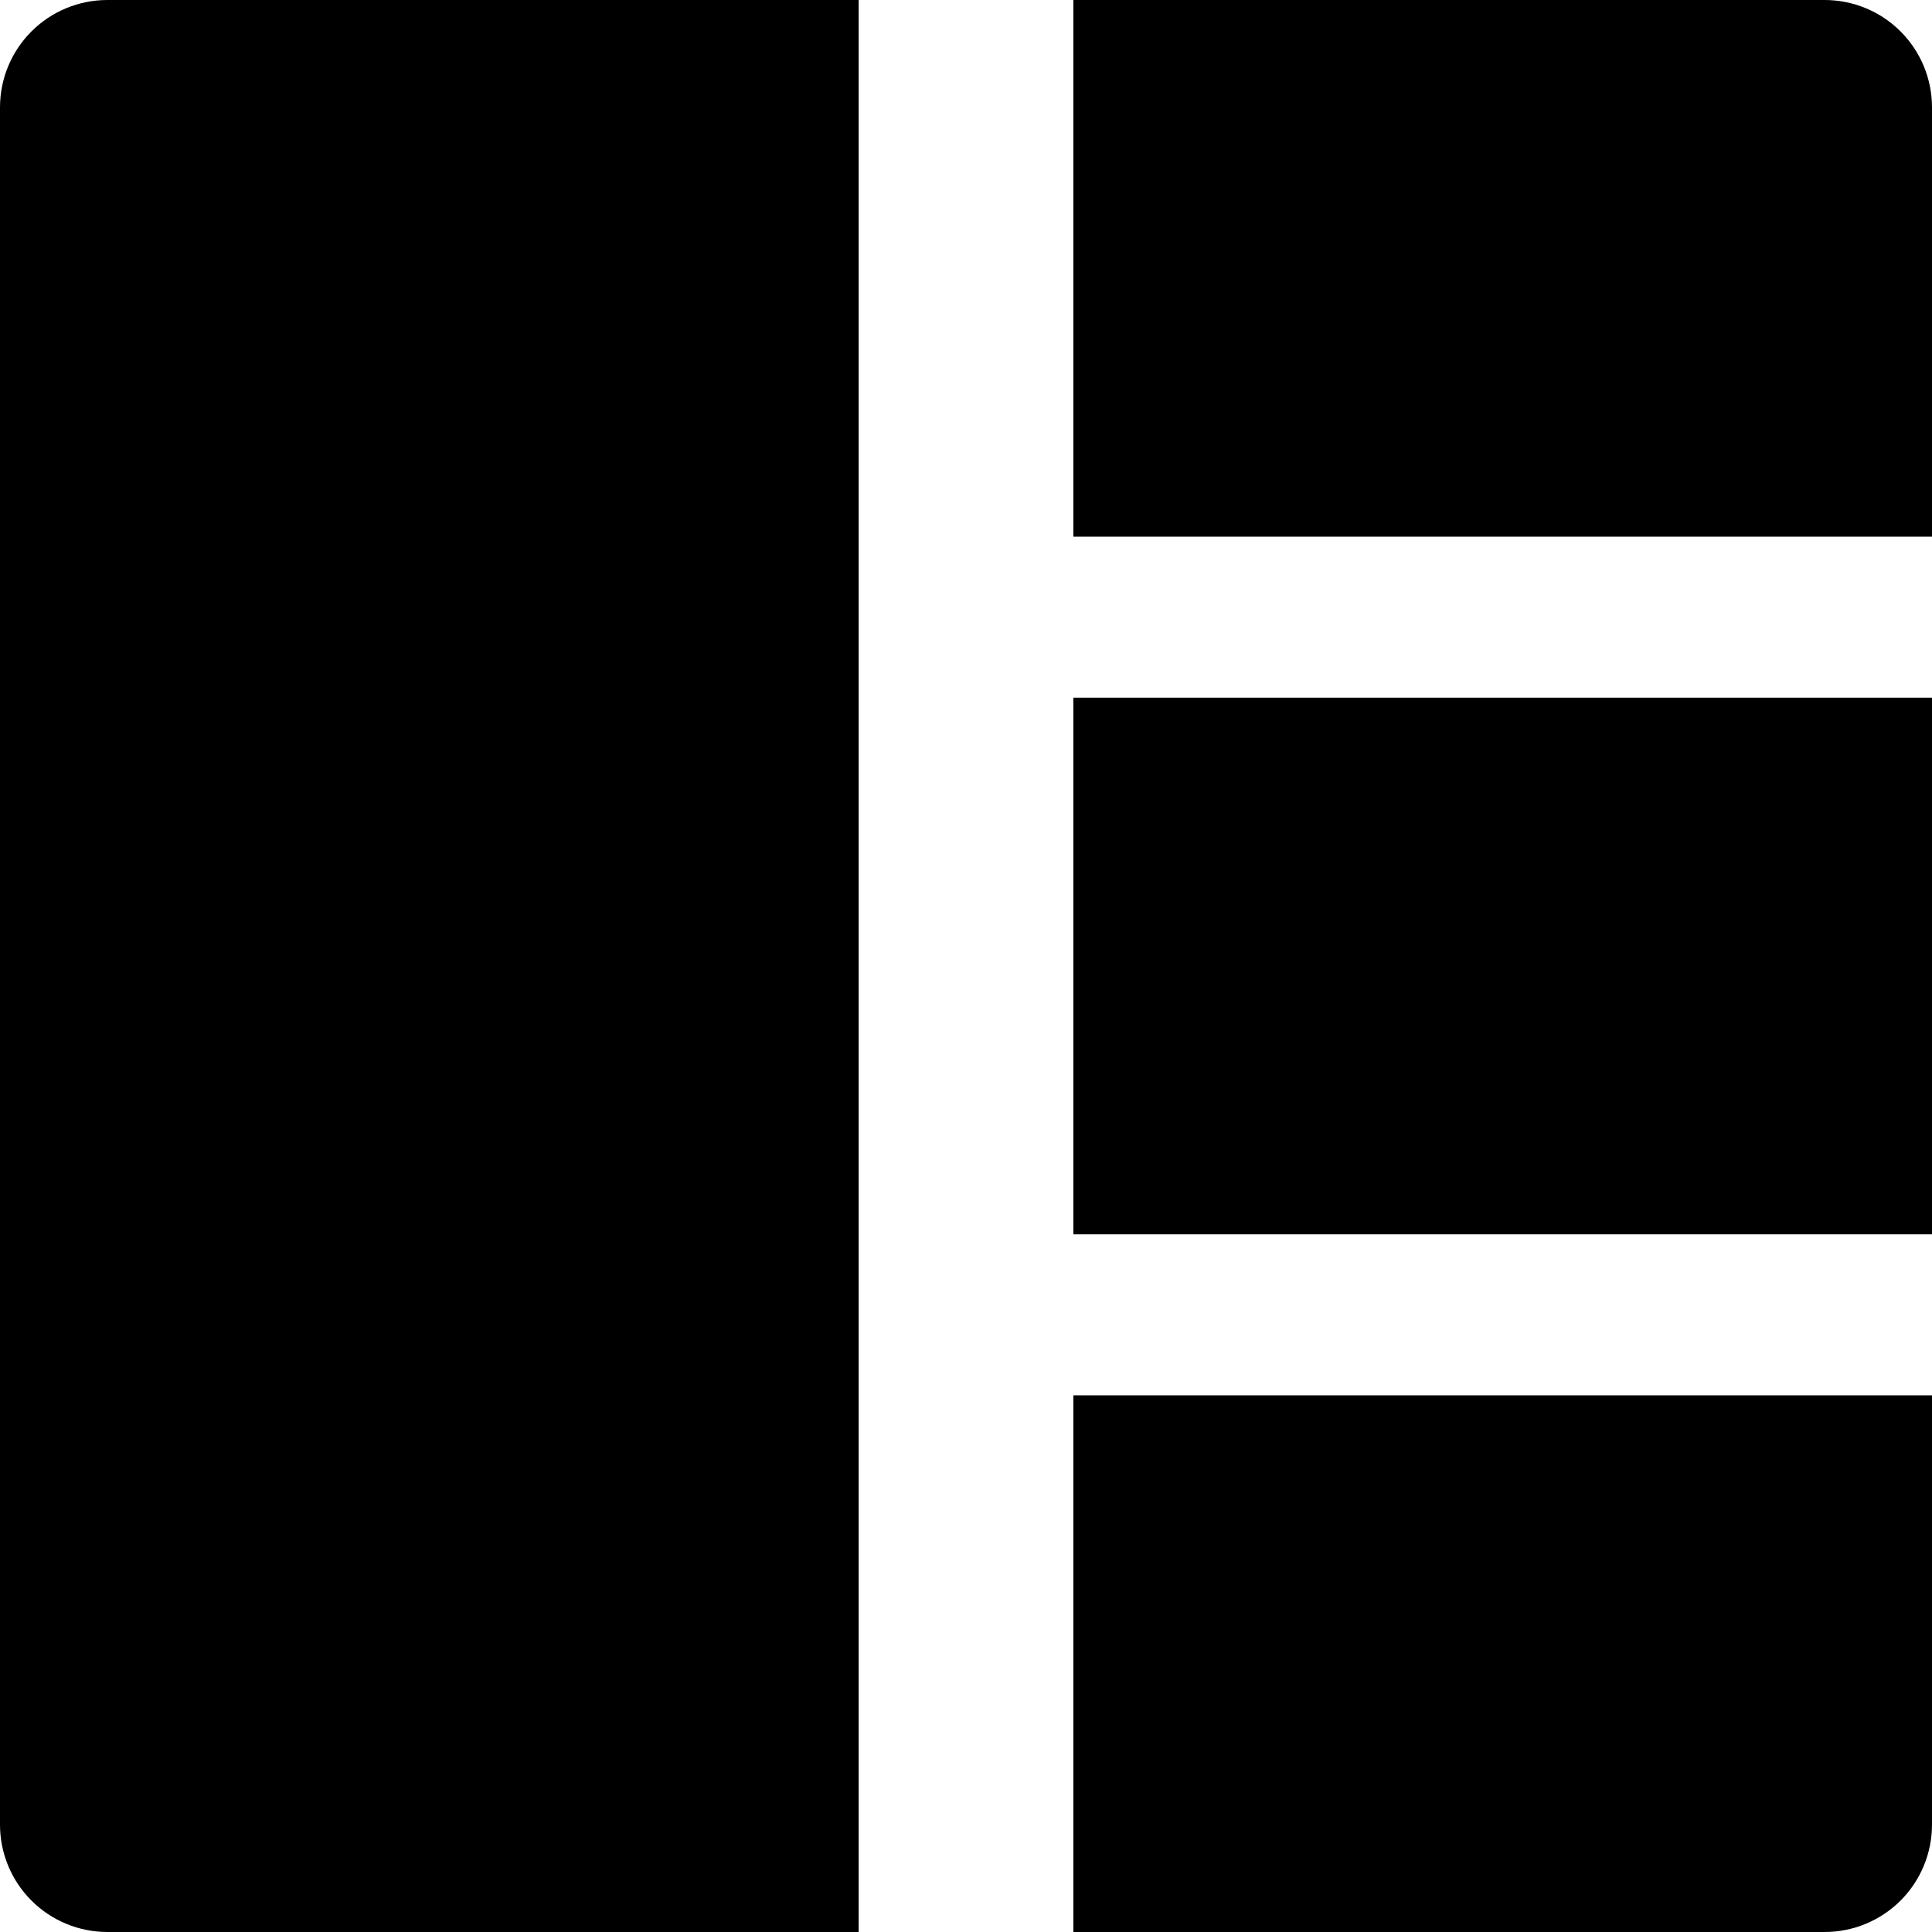
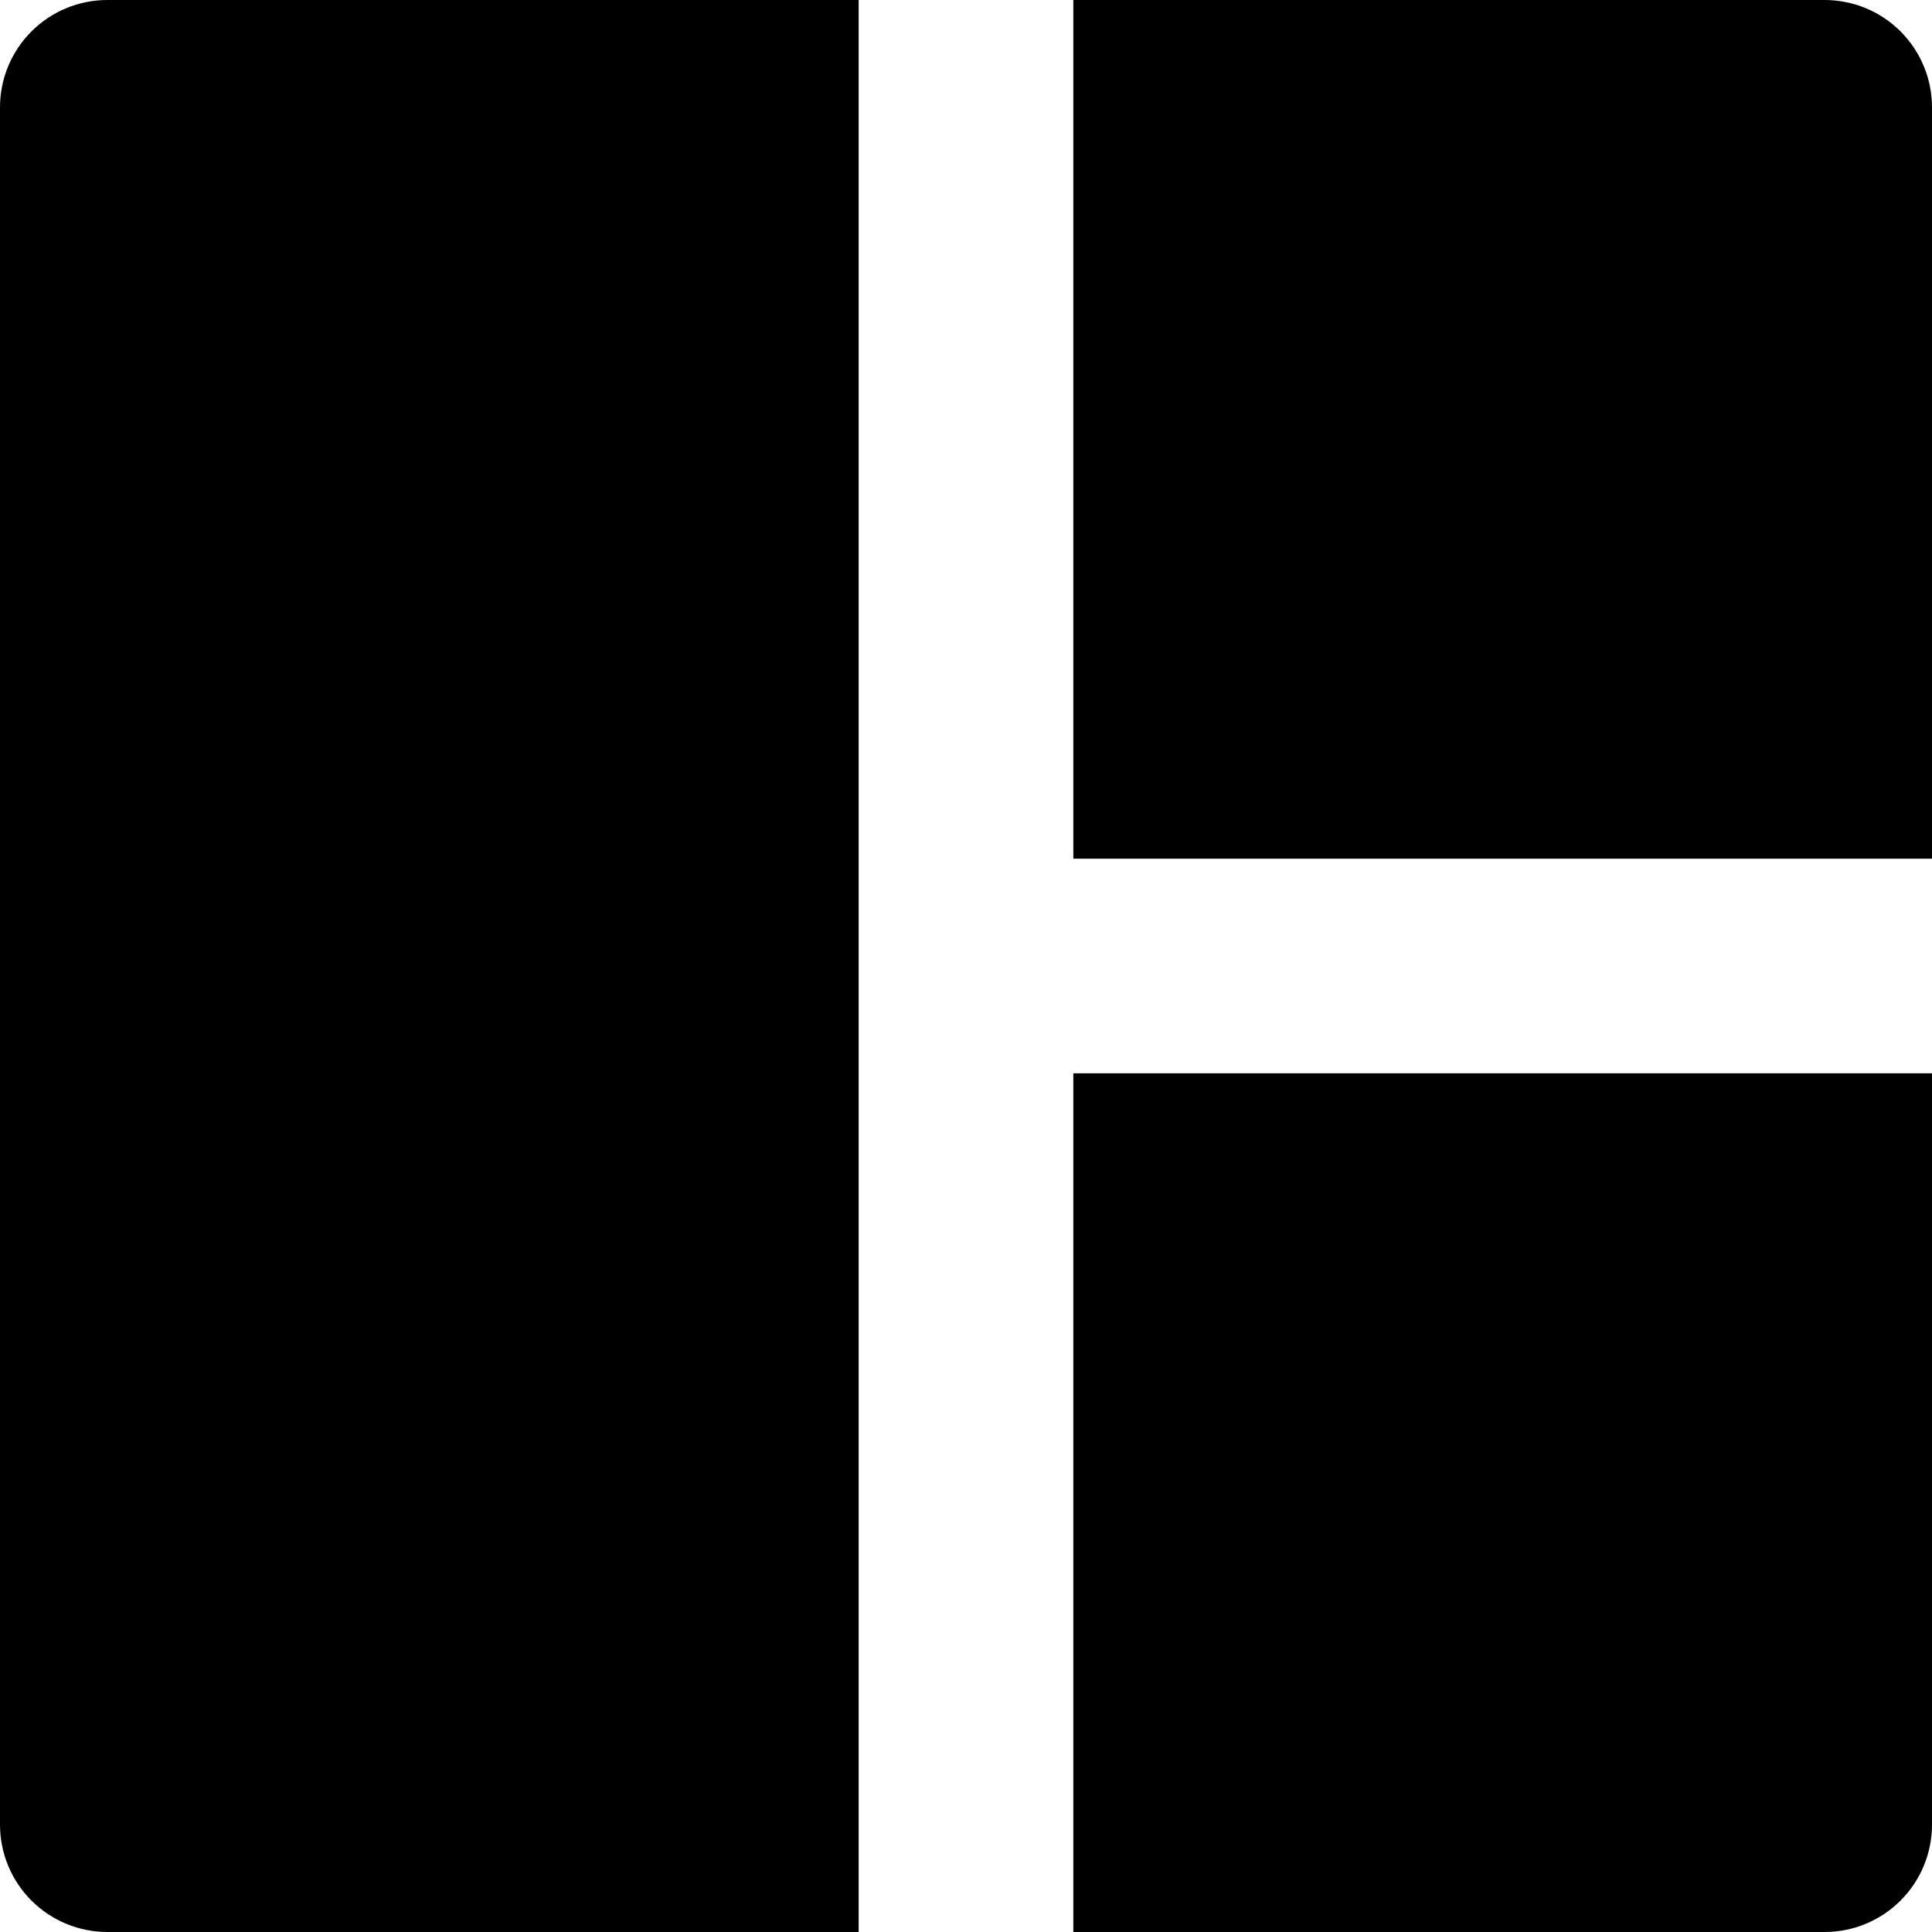
<svg xmlns="http://www.w3.org/2000/svg" width="600" height="600" viewBox="0 0 600 600" fill="none">
-   <path d="M600 383.333H333.333V216.667H600V383.333ZM33.333 600H266.667V0H33.333C24.493 0 16.014 3.512 9.763 9.763C3.512 16.014 0 24.493 0 33.333V566.667C0 575.507 3.512 583.986 9.763 590.237C16.014 596.488 24.493 600 33.333 600ZM600 33.333C600 24.493 596.488 16.014 590.237 9.763C583.986 3.512 575.507 0 566.667 0H333.333V166.667H600V33.333ZM600 566.667V433.333H333.333V600H566.667C575.507 600 583.986 596.488 590.237 590.237C596.488 583.986 600 575.507 600 566.667Z" fill="black" />
+   <path d="M0 566.667V33.333C0 24.493 3.512 16.014 9.763 9.763C16.014 3.512 24.493 0 33.333 0H266.667V600H33.333C24.493 600 16.014 596.488 9.763 590.237C3.512 583.986 0 575.507 0 566.667ZM600 566.667V333.333H333.333V600H566.667C575.507 600 583.986 596.488 590.237 590.237C596.488 583.986 600 575.507 600 566.667ZM600 33.333C600 24.493 596.488 16.014 590.237 9.763C583.986 3.512 575.507 0 566.667 0H333.333V266.667H600V33.333Z" fill="black" />
</svg>
